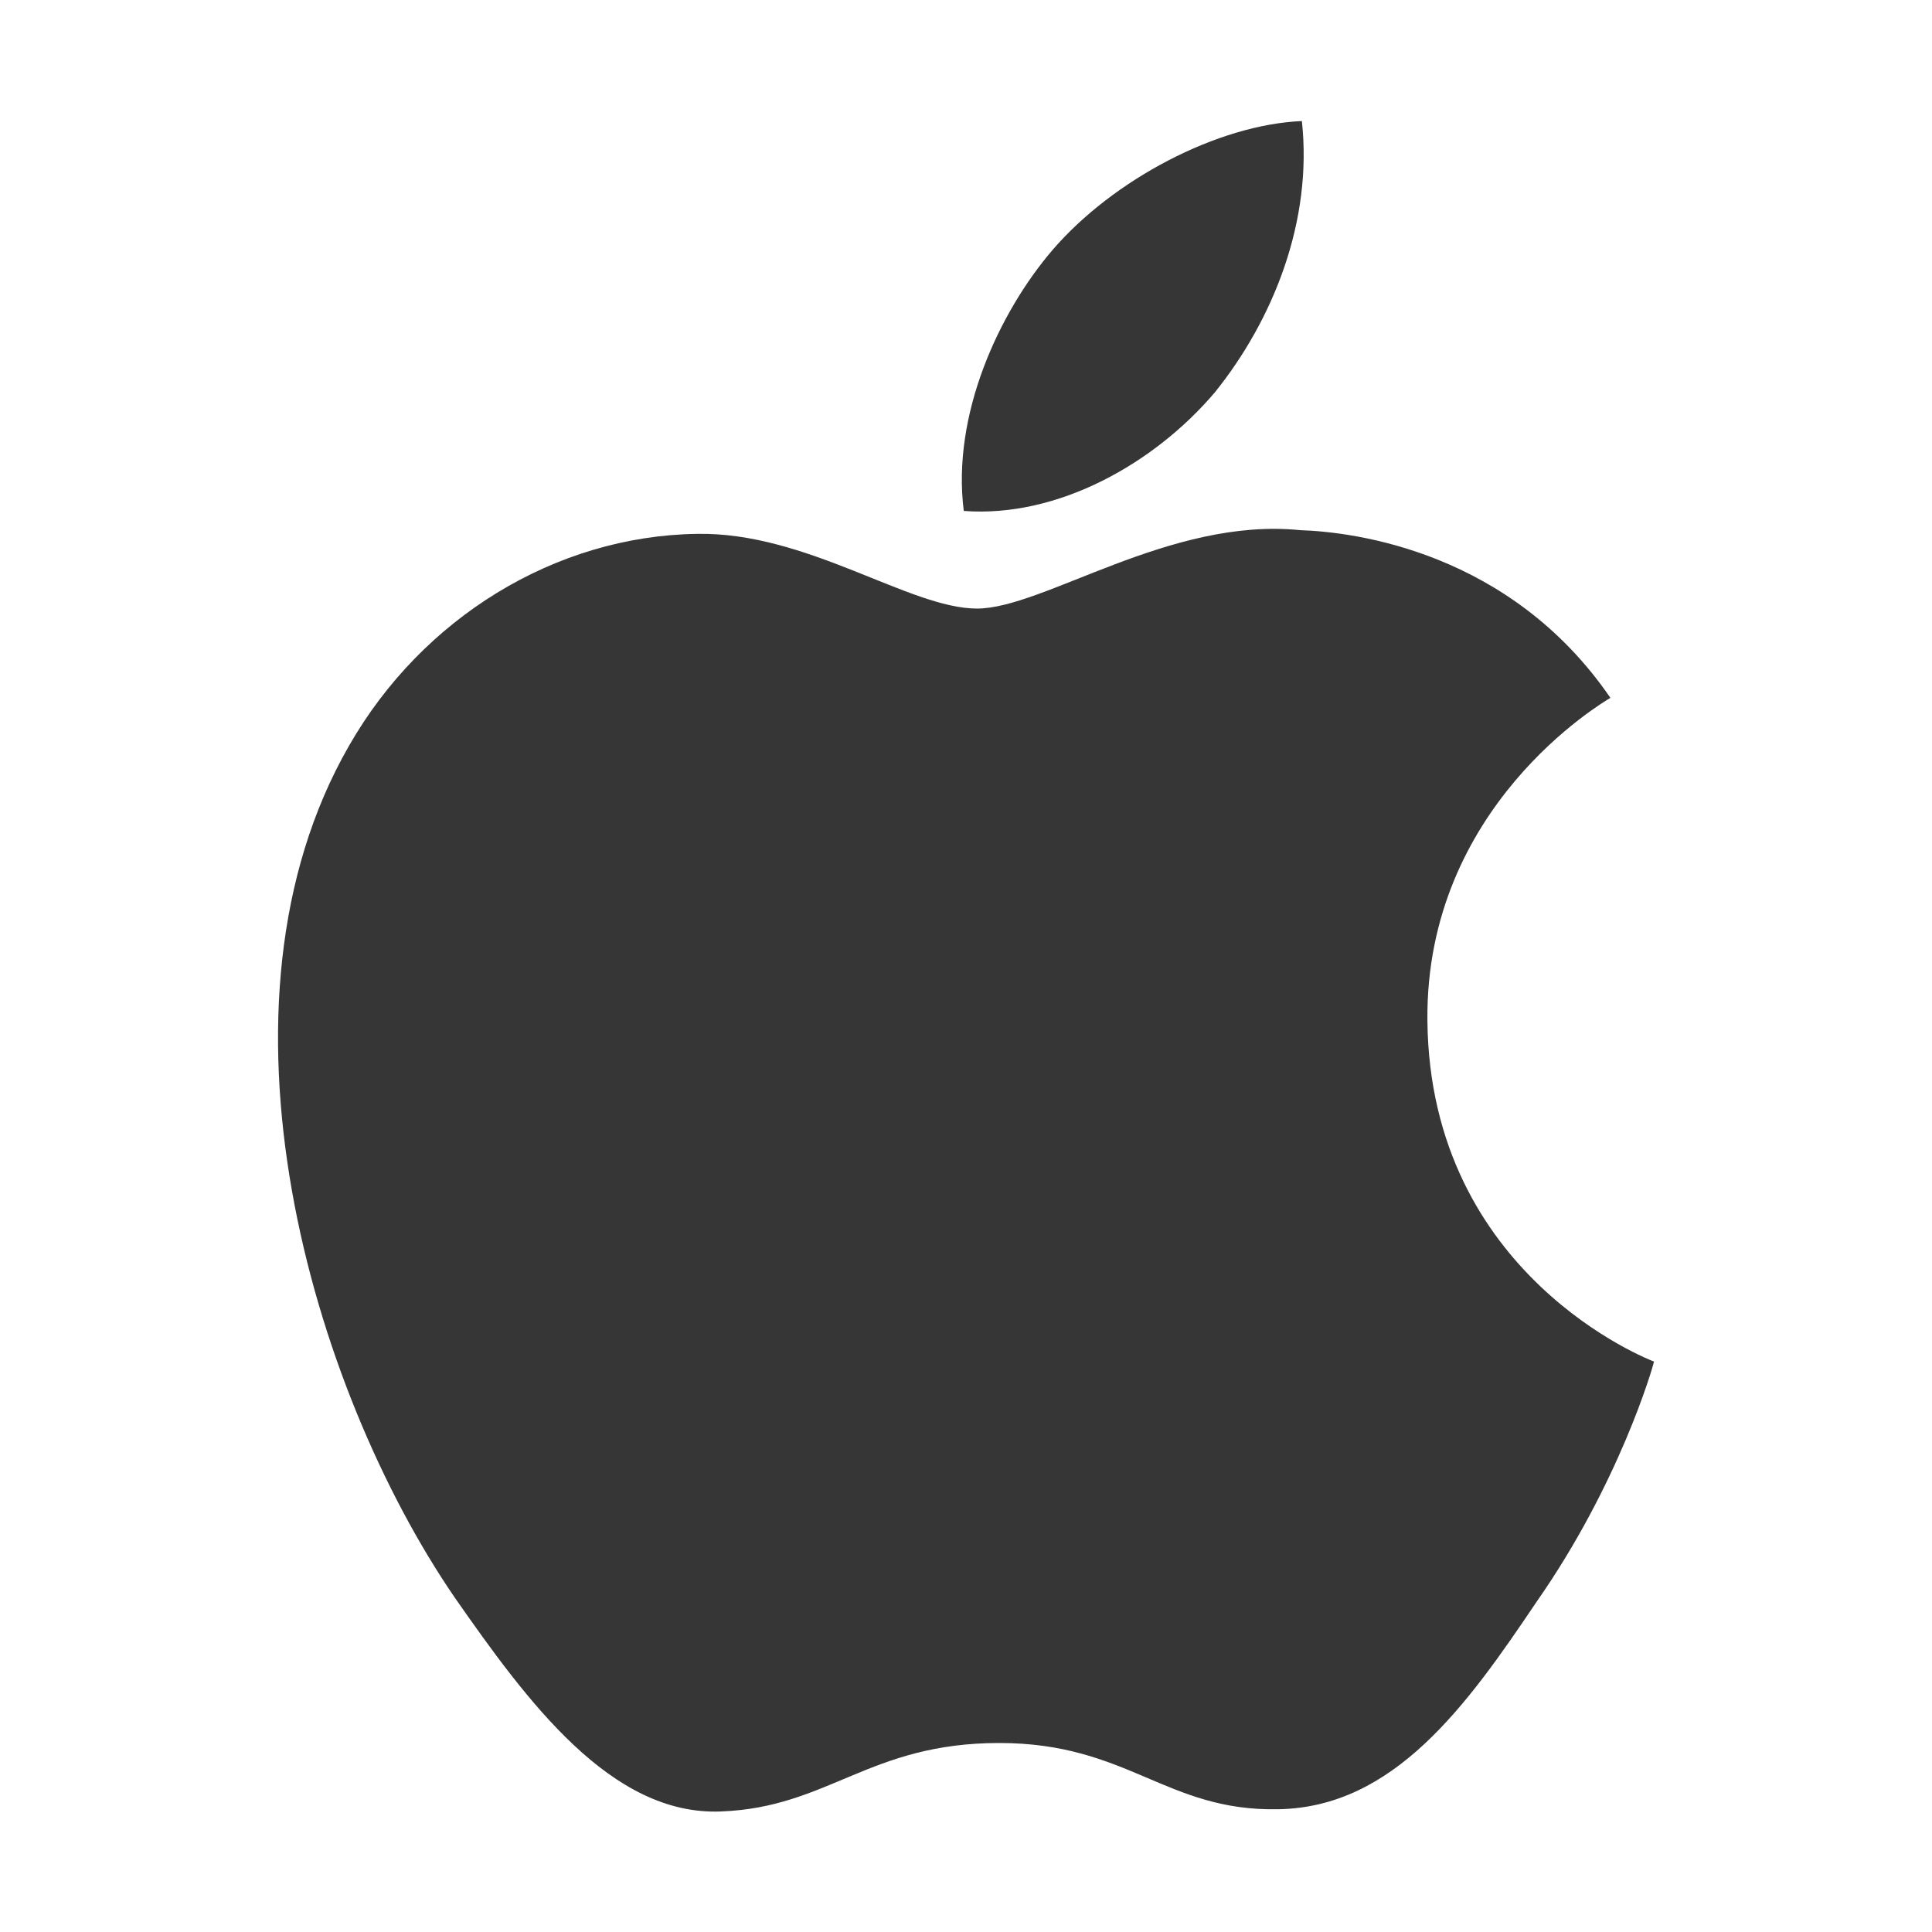
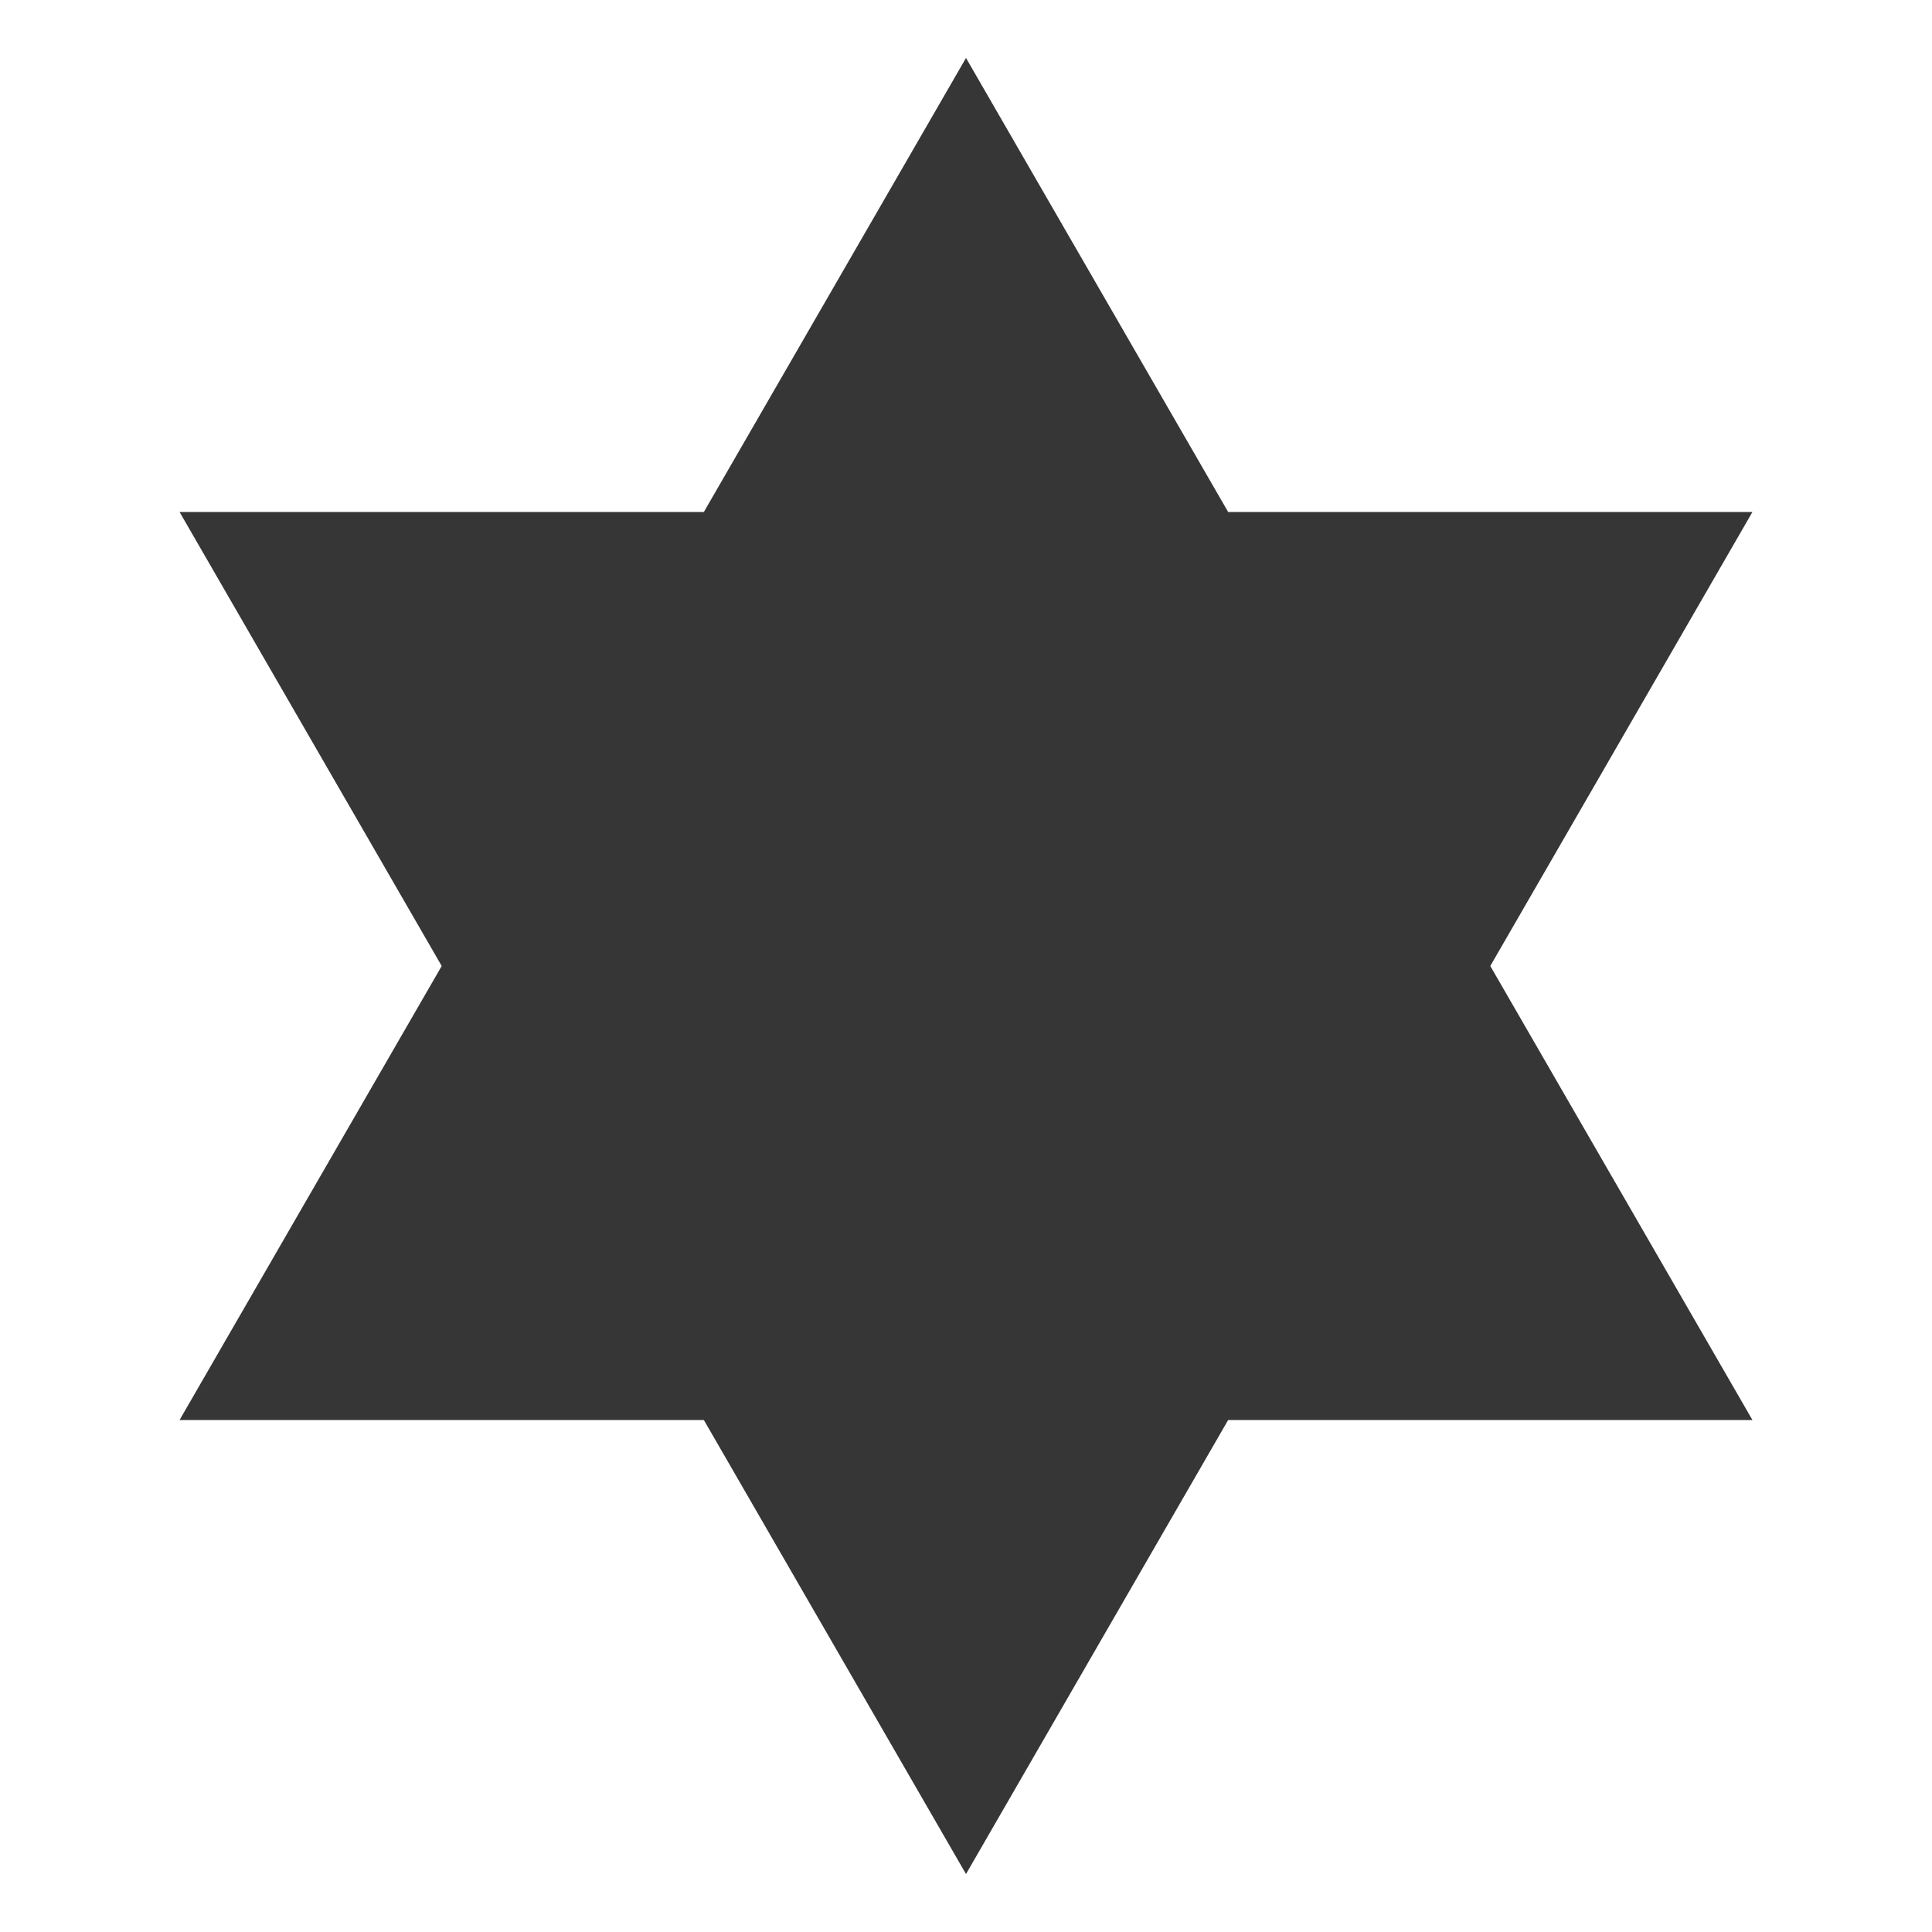
<svg xmlns="http://www.w3.org/2000/svg" width="16" height="16" version="1.1">
-   <path transform="translate(1 -247.5)scale(.875)" d="M10.356 286.57c.552-.687.926-1.62.823-2.567-.795.033-1.785.552-2.36 1.22-.506.591-.956 1.559-.84 2.47.892.067 1.806-.45 2.377-1.123m2.011 5.945c-.019-2.024 1.656-3.006 1.732-3.053-.948-1.383-2.417-1.57-2.935-1.587-1.235-.126-2.43.742-3.06.742-.64 0-1.609-.727-2.651-.707-1.344.02-2.602.799-3.291 2.003-1.418 2.463-.361 6.08 1 8.066.683.978 1.478 2.066 2.52 2.023 1.02-.039 1.4-.648 2.633-.648 1.22 0 1.577.648 2.64.627 1.096-.018 1.784-.98 2.443-1.96.784-1.12 1.101-2.218 1.114-2.277-.025-.009-2.123-.807-2.145-3.23z" fill="#363636" />
+   <path d="M8.000 0.480 L10.171 4.240 L14.513 4.240 L12.342 8.000 L14.513 11.760 L10.171 11.760 L8.000 15.520 L5.829 11.760 L1.487 11.760 L3.658 8.000 L1.487 4.240 L5.829 4.240 Z" fill="#363636" />
</svg>
